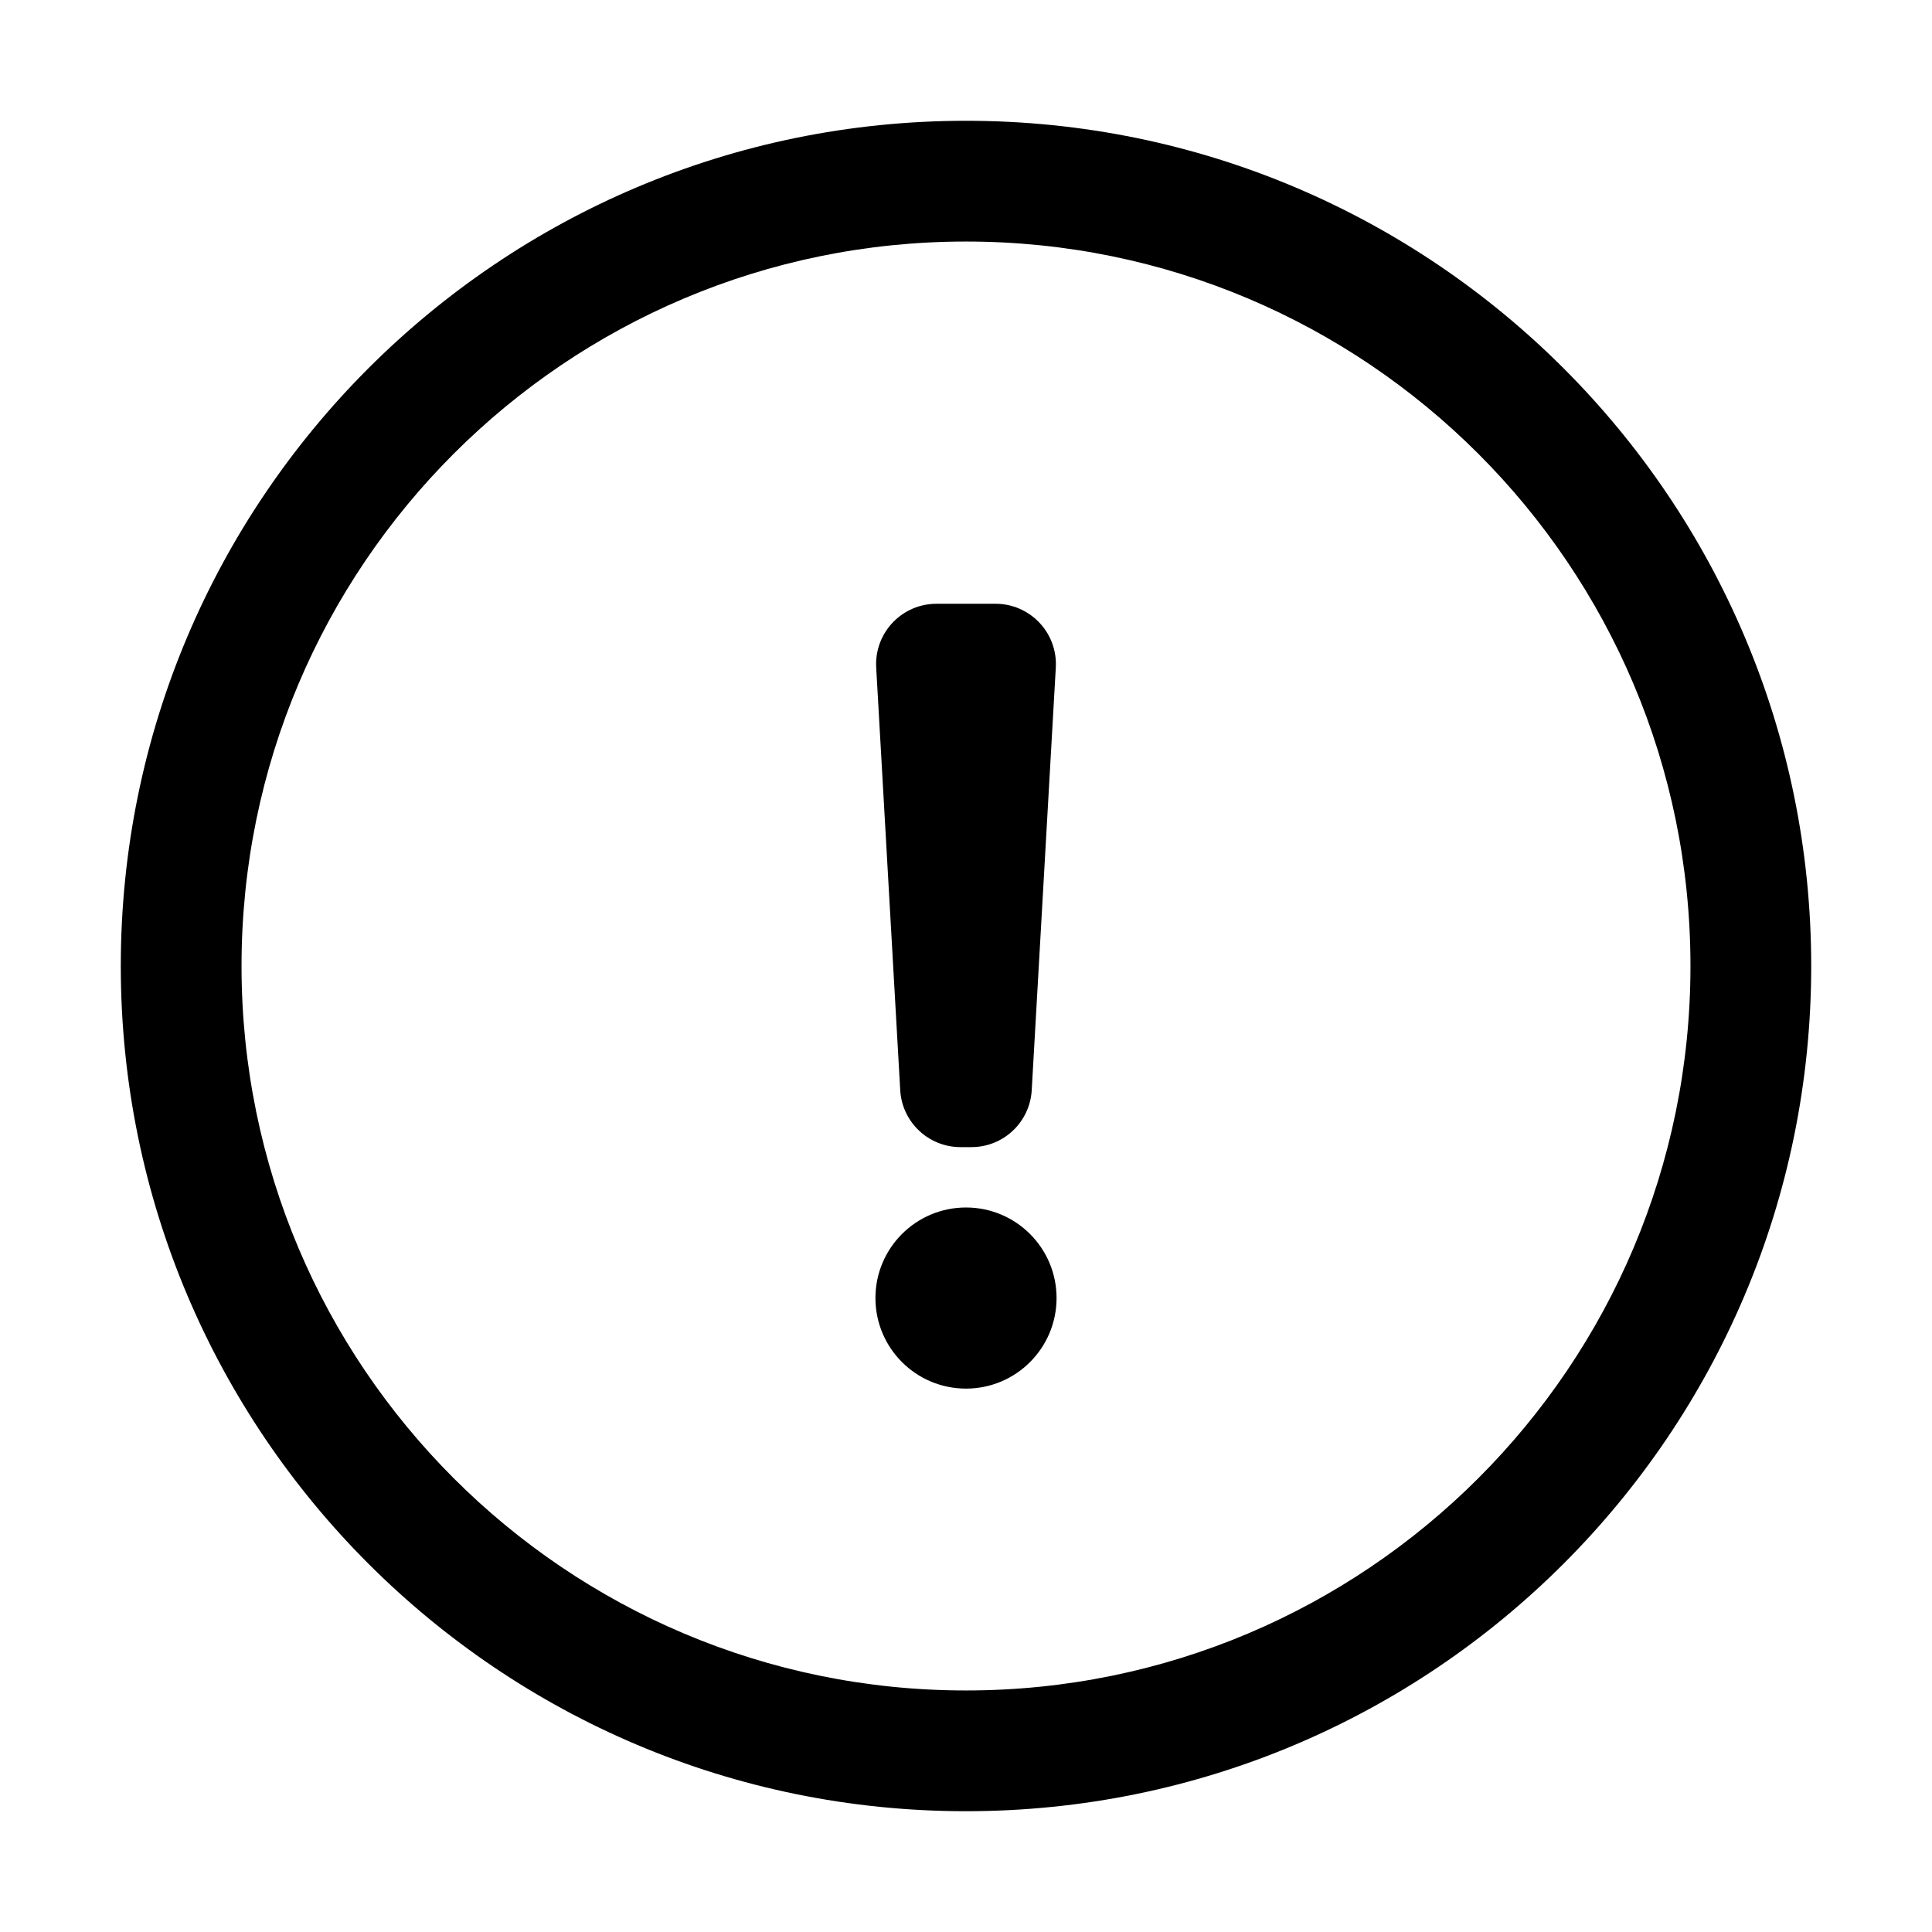
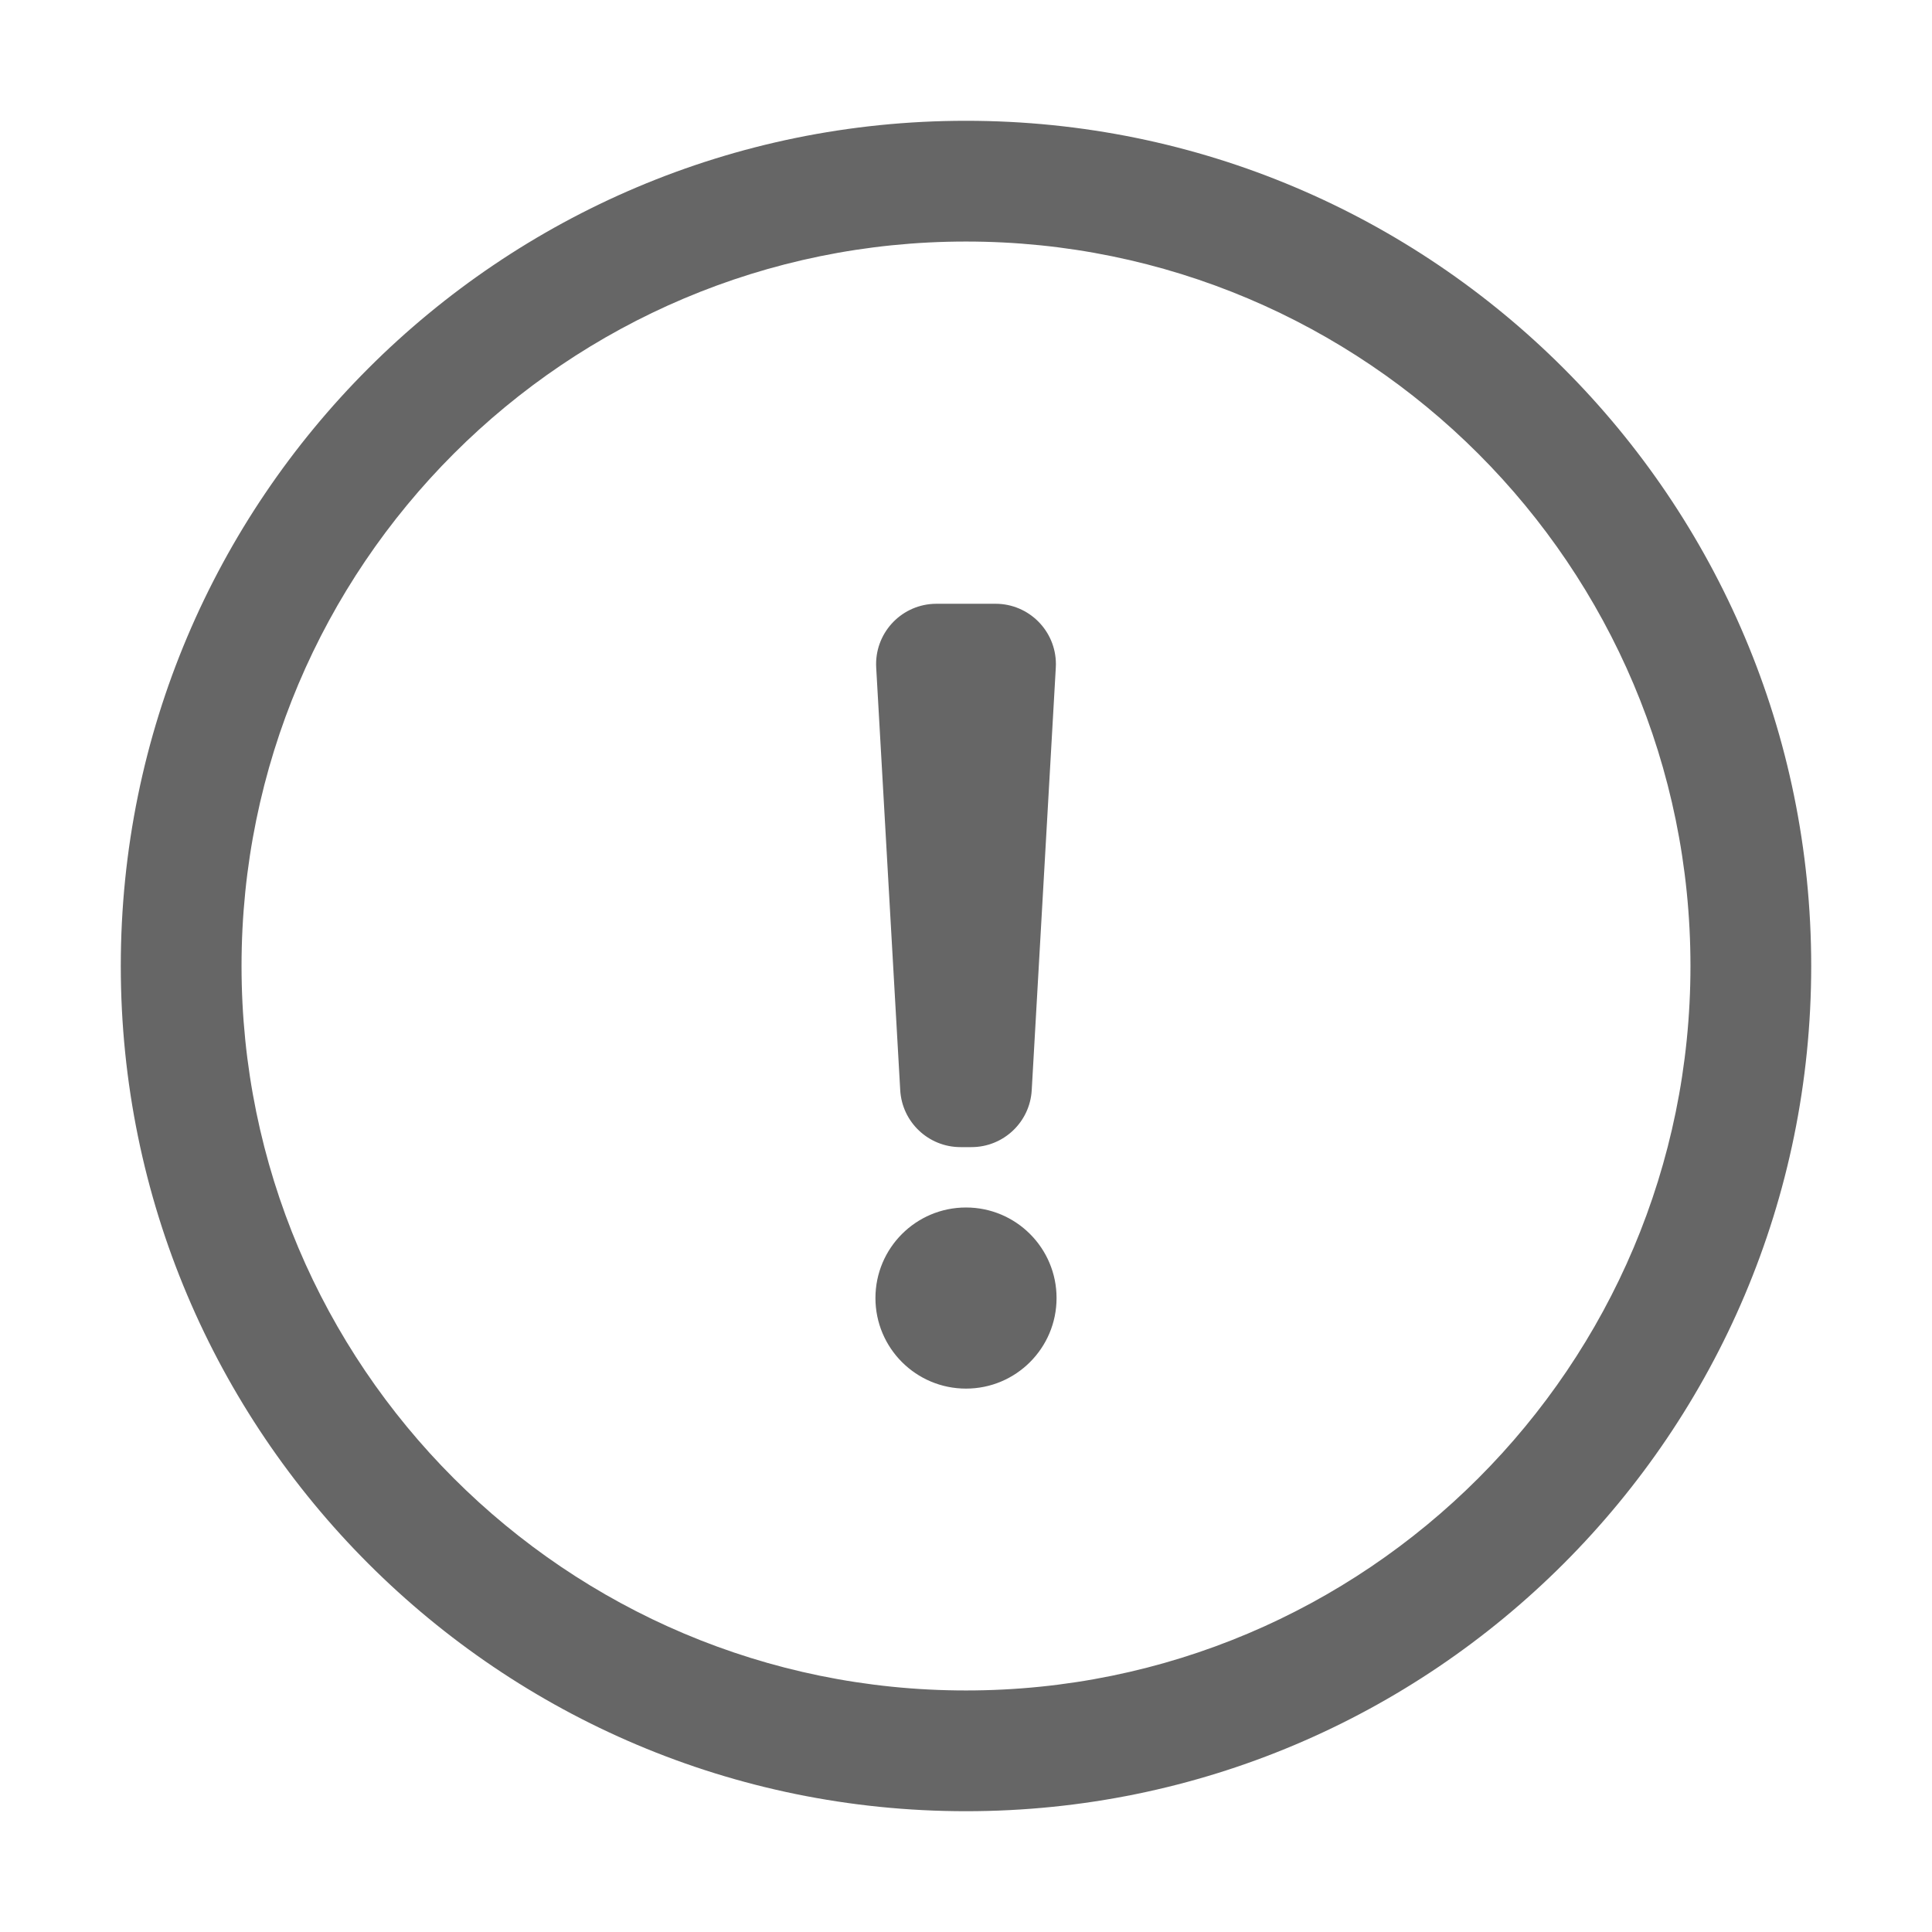
<svg xmlns="http://www.w3.org/2000/svg" t="1560840283185" class="icon" style="" viewBox="0 0 1024 1024" version="1.1" p-id="2964" width="16" height="16">
  <defs>
    <style type="text/css" />
  </defs>
-   <path d="M512 895.981c212.067 0 383.981-171.914 383.981-383.981S724.067 128.019 512 128.019 128.019 299.932 128.019 512s171.914 383.981 383.981 383.981z m0 63.997c-247.412 0-447.979-200.567-447.979-447.979S264.588 64.021 512 64.021 959.978 264.588 959.978 512 759.412 959.978 512 959.978z m0-223.988c-26.509 0-47.998-21.489-47.998-47.998s21.489-47.997 47.998-47.997 47.998 21.489 47.998 47.997c-0.001 26.509-21.489 47.998-47.998 47.998z m-15.649-415.98h31.299c17.672 0 31.999 14.326 31.999 31.999 0 0.607-0.017 1.214-0.052 1.82l-12.761 223.989c-0.965 16.938-14.981 30.178-31.947 30.178h-5.802c-16.966 0-30.984-13.243-31.947-30.182l-12.736-223.989c-1.004-17.644 12.486-32.76 30.13-33.764 0.605-0.034 1.211-0.051 1.816-0.051z" p-id="2965" />
+   <path fill="#666666" d="M512 895.981c212.067 0 383.981-171.914 383.981-383.981S724.067 128.019 512 128.019 128.019 299.932 128.019 512s171.914 383.981 383.981 383.981z m0 63.997c-247.412 0-447.979-200.567-447.979-447.979S264.588 64.021 512 64.021 959.978 264.588 959.978 512 759.412 959.978 512 959.978z m0-223.988c-26.509 0-47.998-21.489-47.998-47.998s21.489-47.997 47.998-47.997 47.998 21.489 47.998 47.997c-0.001 26.509-21.489 47.998-47.998 47.998z m-15.649-415.98h31.299c17.672 0 31.999 14.326 31.999 31.999 0 0.607-0.017 1.214-0.052 1.82l-12.761 223.989c-0.965 16.938-14.981 30.178-31.947 30.178h-5.802c-16.966 0-30.984-13.243-31.947-30.182l-12.736-223.989c-1.004-17.644 12.486-32.76 30.13-33.764 0.605-0.034 1.211-0.051 1.816-0.051z" p-id="2965" />
</svg>
